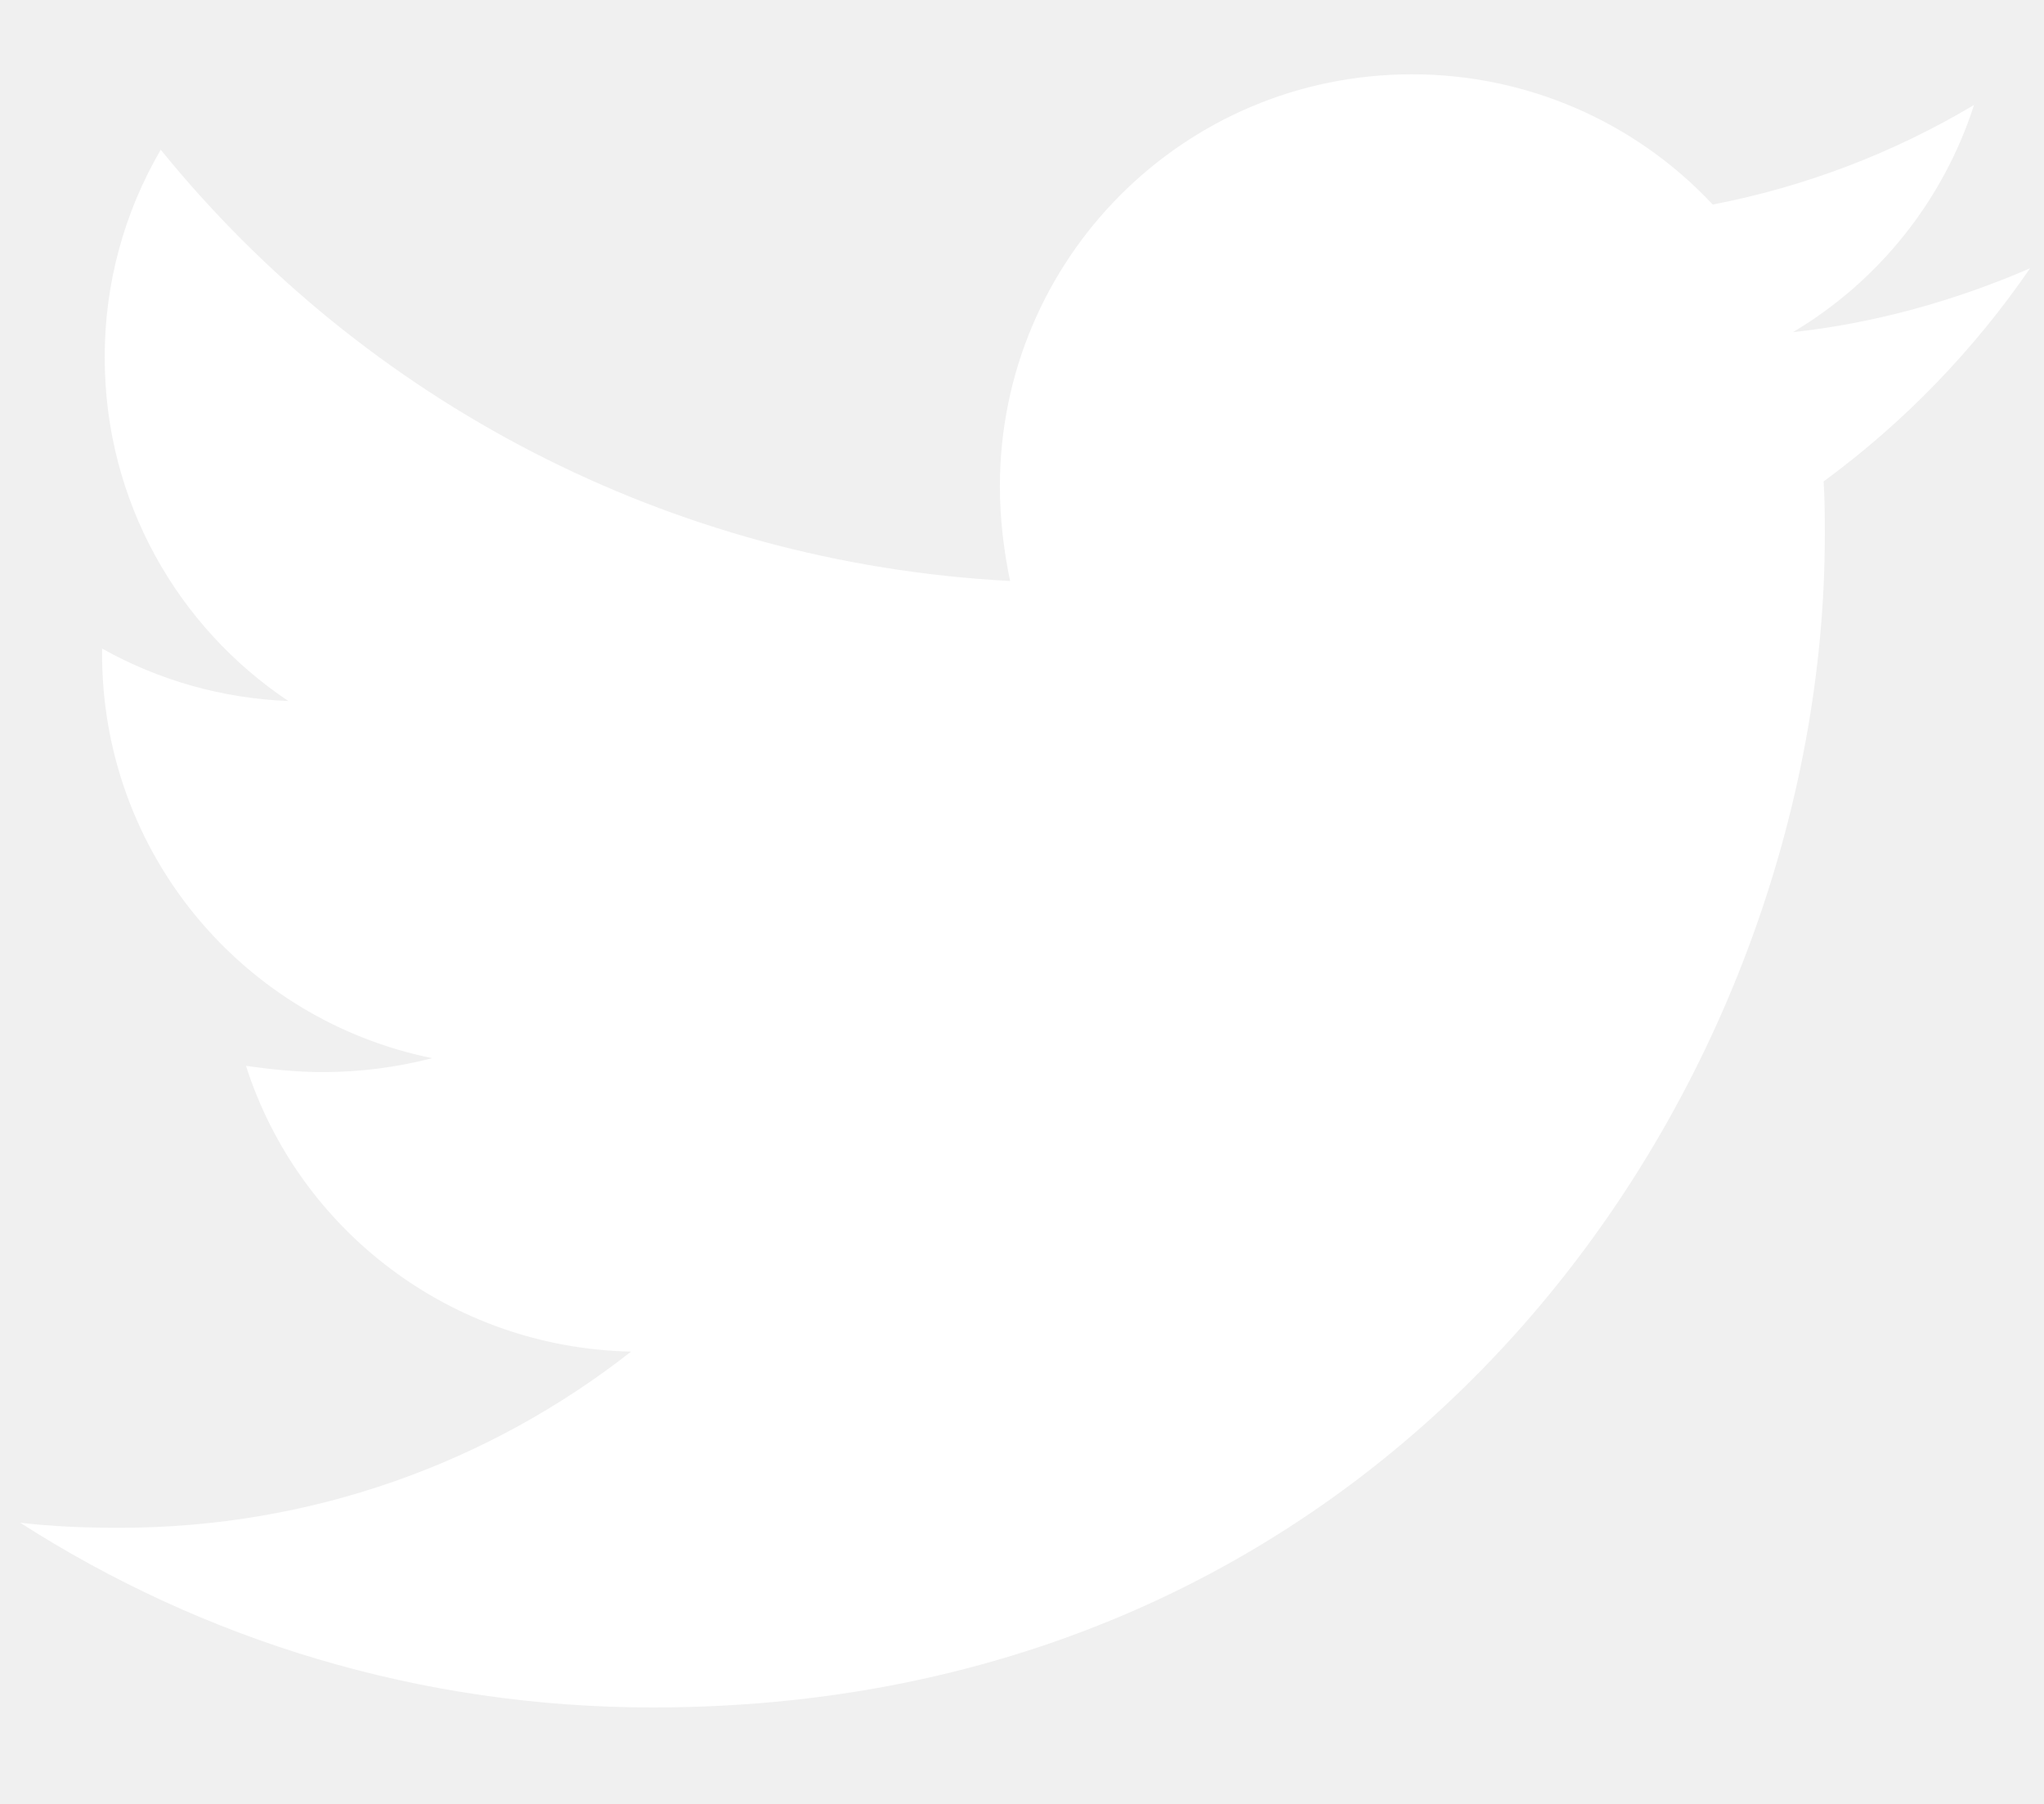
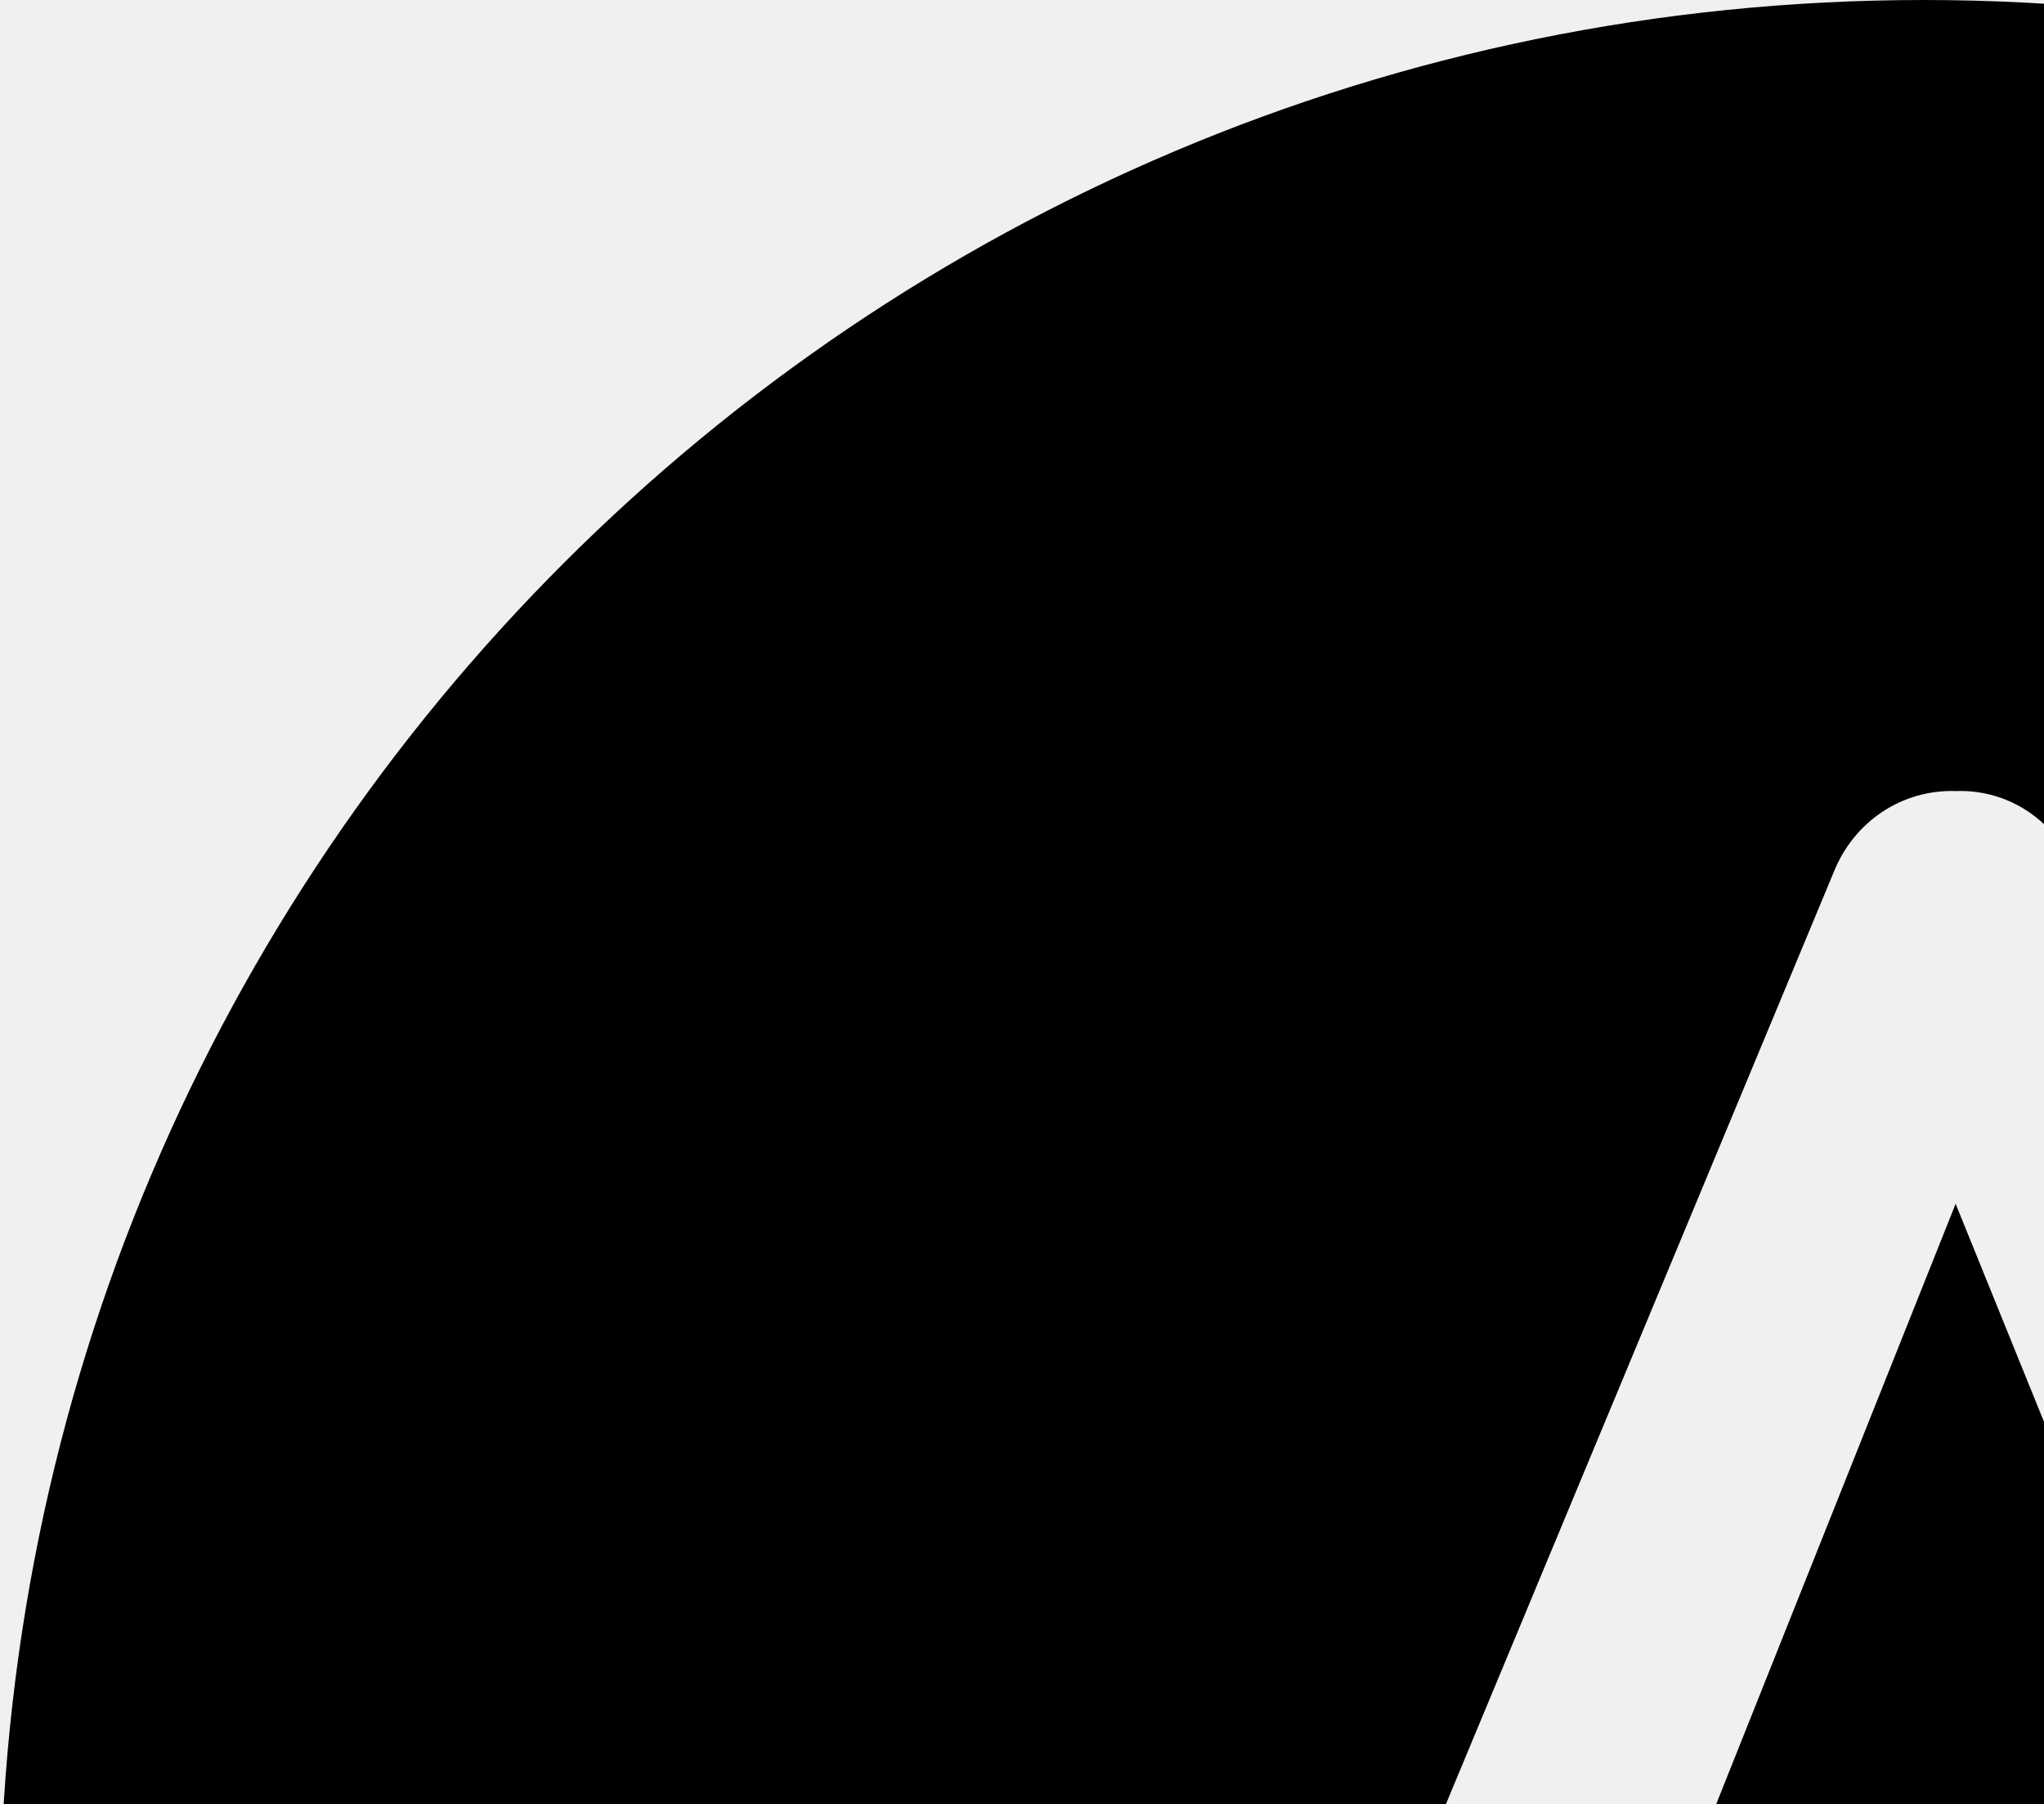
- <svg xmlns="http://www.w3.org/2000/svg" width="17" height="15" viewBox="0 0 17 15" fill="none">
-   <path d="M16.884 2.231C16.27 2.497 15.601 2.687 14.912 2.762C15.627 2.337 16.163 1.665 16.418 0.873C15.747 1.273 15.011 1.553 14.245 1.701C13.924 1.358 13.536 1.085 13.106 0.899C12.675 0.713 12.211 0.617 11.741 0.618C9.843 0.618 8.316 2.157 8.316 4.045C8.316 4.311 8.348 4.576 8.401 4.831C5.558 4.682 3.023 3.324 1.337 1.245C1.03 1.77 0.869 2.367 0.871 2.975C0.871 4.164 1.476 5.213 2.398 5.829C1.854 5.808 1.324 5.659 0.849 5.393V5.436C0.849 7.101 2.026 8.481 3.595 8.799C3.301 8.875 2.998 8.914 2.693 8.915C2.47 8.915 2.259 8.893 2.046 8.863C2.48 10.221 3.744 11.207 5.249 11.239C4.071 12.162 2.597 12.704 0.996 12.704C0.708 12.704 0.443 12.694 0.168 12.662C1.687 13.636 3.489 14.198 5.429 14.198C11.729 14.198 15.177 8.979 15.177 4.449C15.177 4.301 15.177 4.152 15.167 4.003C15.834 3.515 16.418 2.91 16.884 2.231Z" fill="white" />
+ <svg xmlns="http://www.w3.org/2000/svg" fill="#000000" width="17" height="15" viewBox="0 0 17 15">
+   <g id="SVGRepo_bgCarrier" stroke-width="0" />
+   <g id="SVGRepo_tracerCarrier" stroke-linecap="round" stroke-linejoin="round" />
+   <g id="SVGRepo_iconCarrier">
+     <path d="M14.156 15.297l6.25 4.927-4.141-10.214zM16 0c-8.839 0-16 7.161-16 16s7.161 16 16 16c8.839 0 16-7.161 16-16s-7.161-16-16-16zM23.729 23.073c-0.016 0.63-0.536 1.125-1.167 1.109-0.313 0-0.552-0.12-0.885-0.391l-8.255-6.667-2.771 6.938h-2.396l6.995-16.807c0.167-0.422 0.568-0.693 1.021-0.677 0.432-0.016 0.839 0.25 0.99 0.677l6.365 15.323c0.057 0.151 0.104 0.313 0.104 0.464 0 0.010 0 0.010 0 0.031z" />
+   </g>
</svg>
